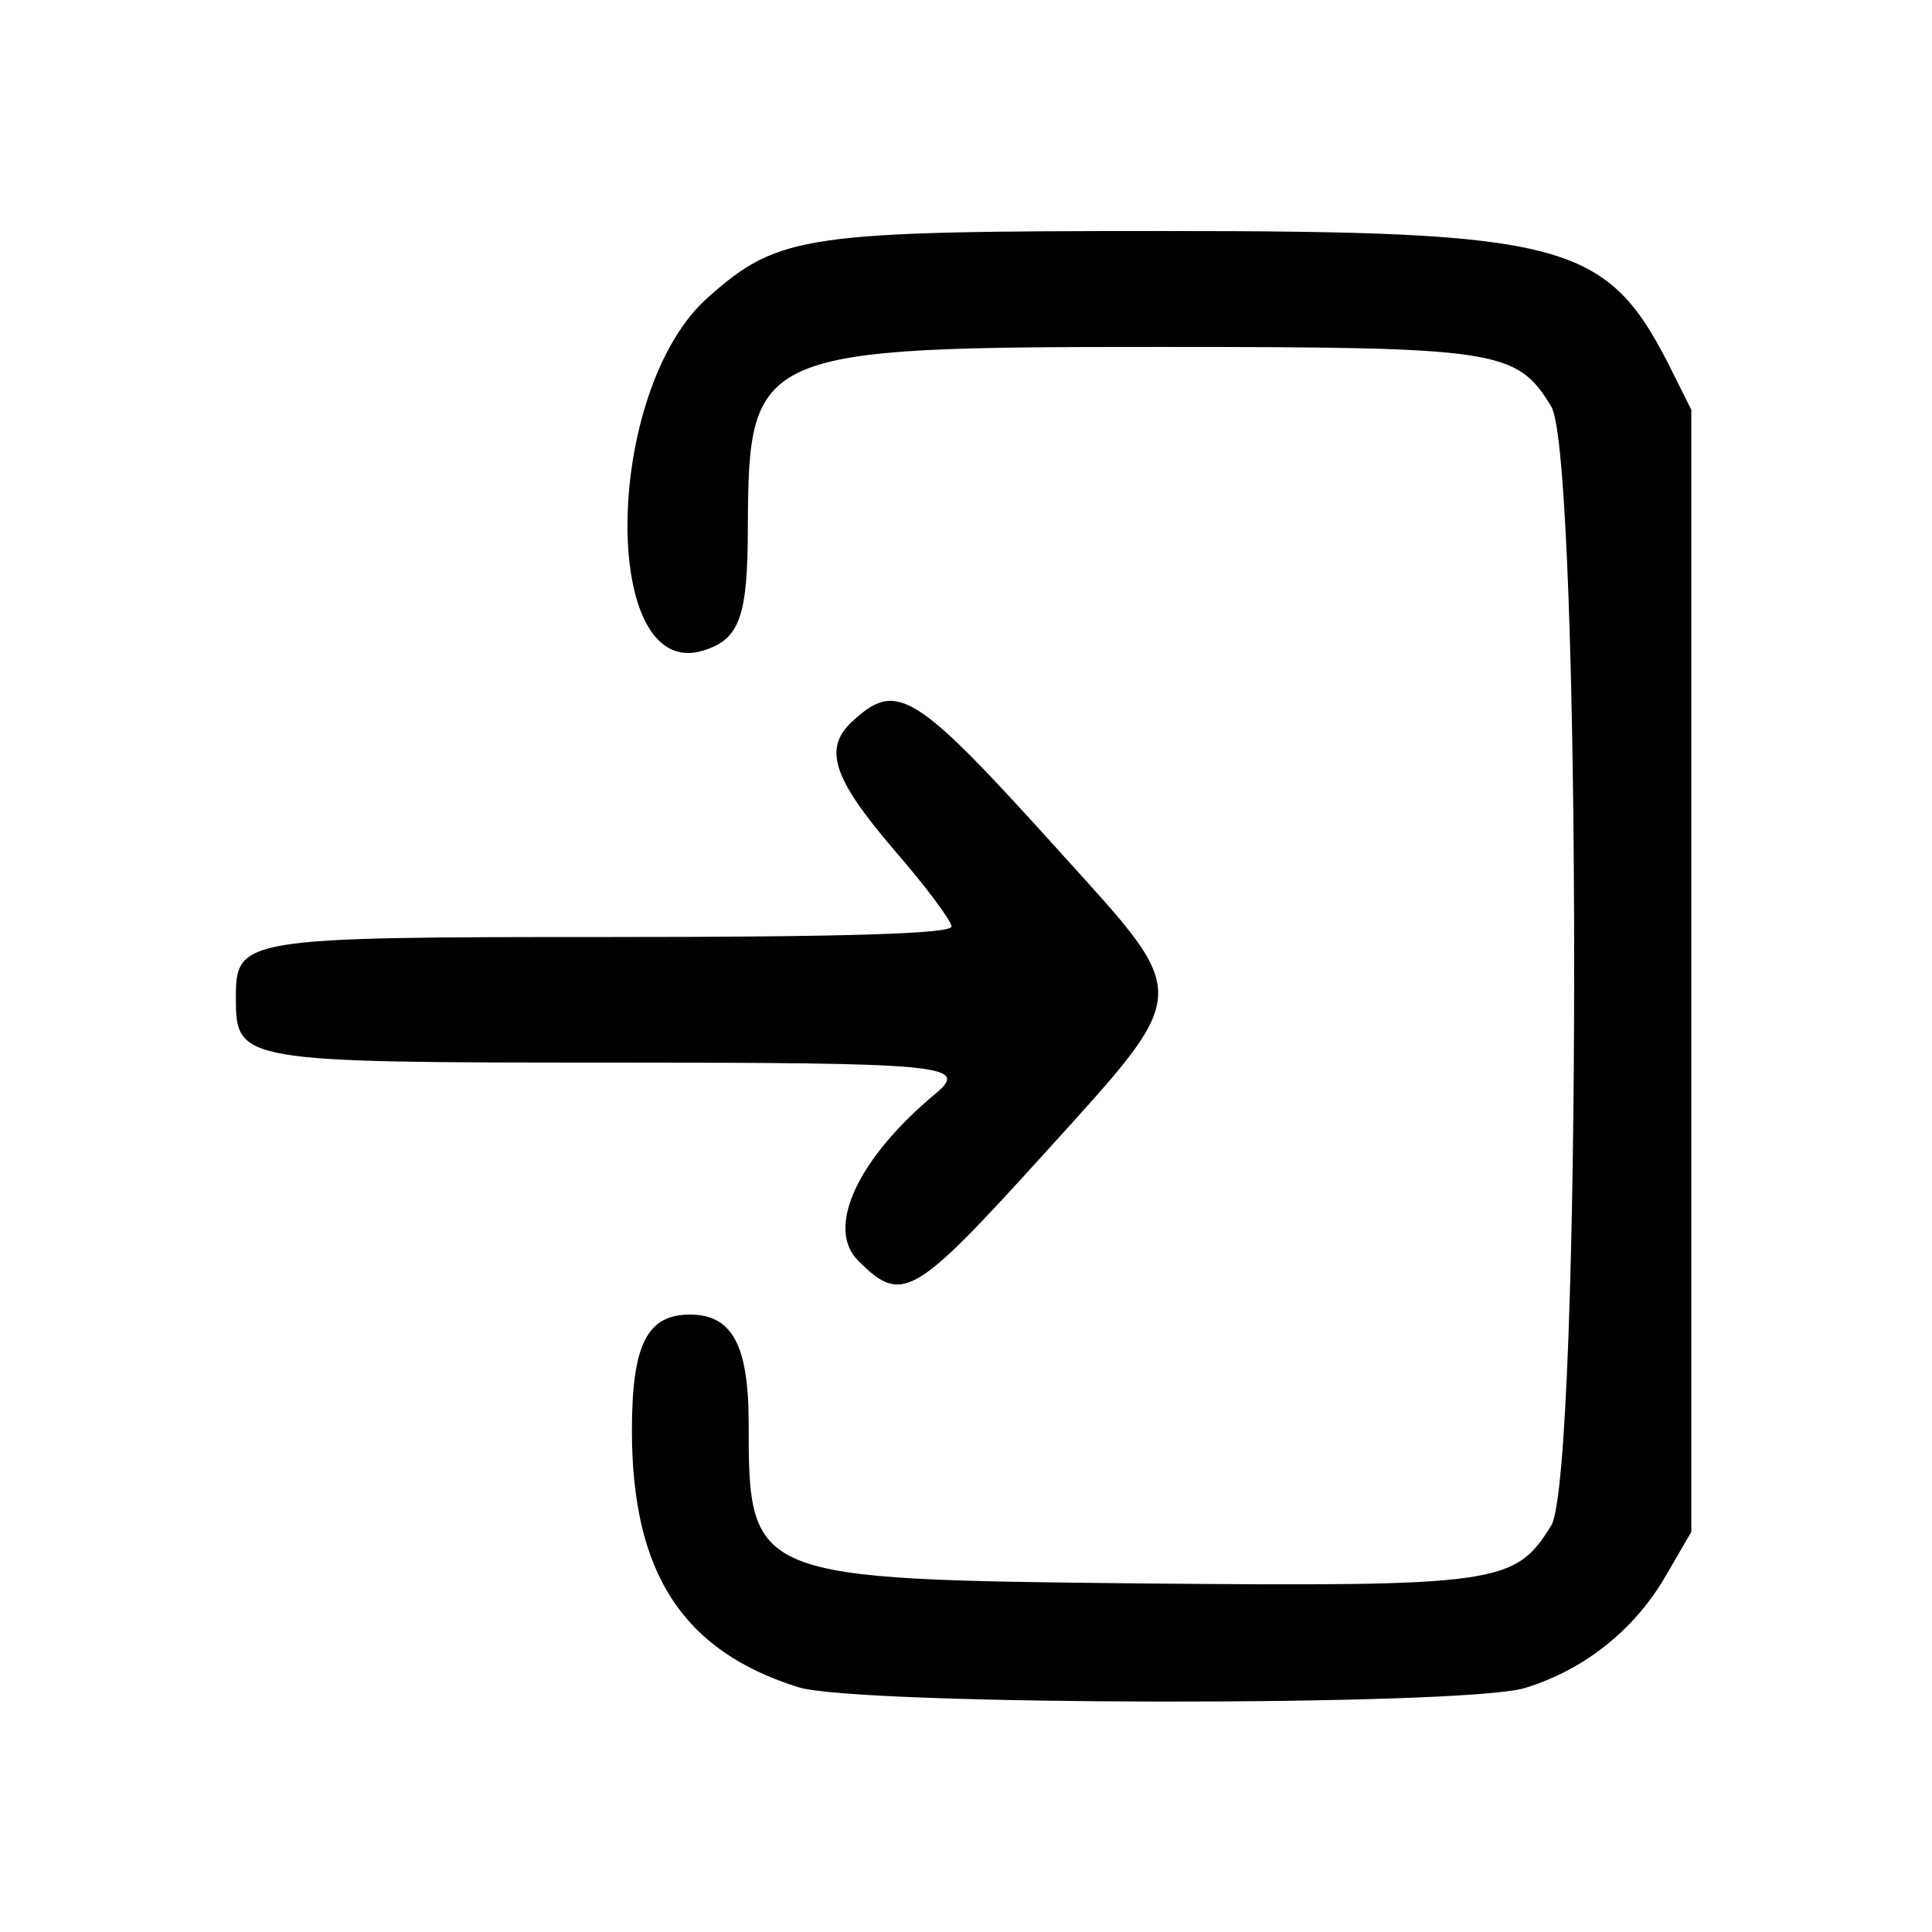
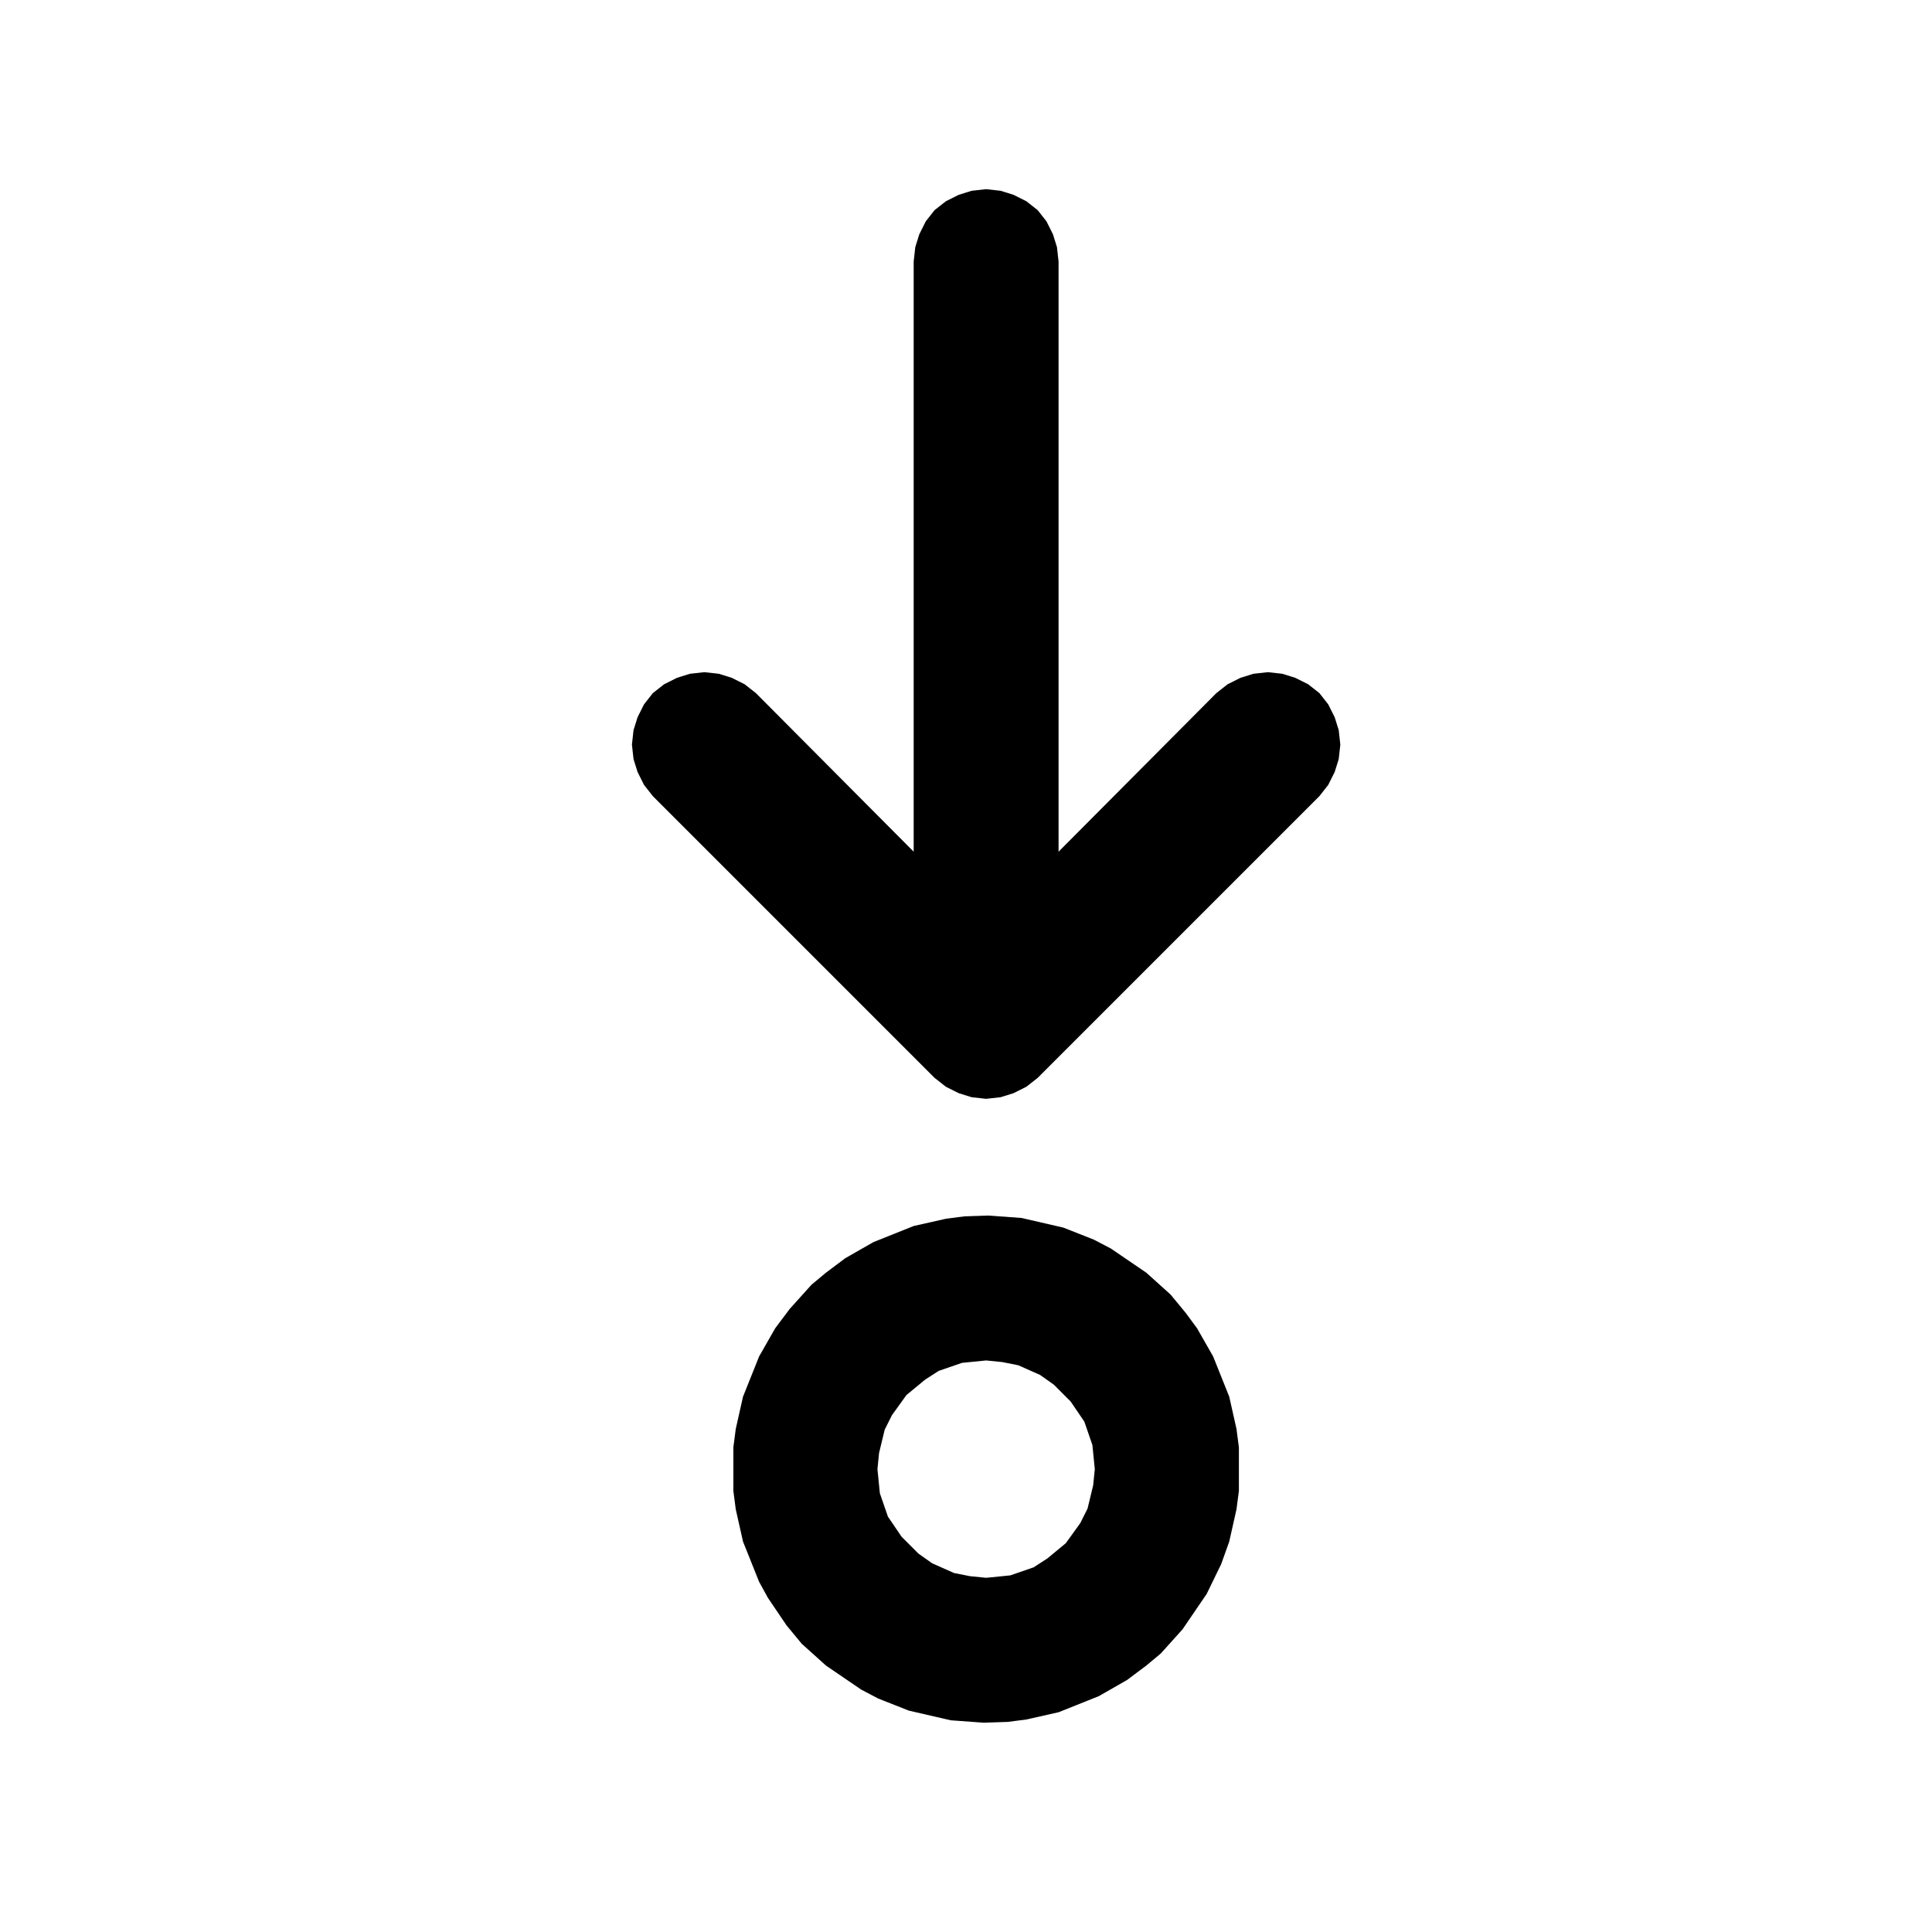
<svg xmlns="http://www.w3.org/2000/svg" width="24" height="24" viewBox="0 0 24 24" fill="currentColor">
-   <path d="M9.92 20.96c-1.44-.45-2.07-1.42-2.07-3.19 0-1.07.19-1.44.72-1.44.52 0 .73.37.73 1.35 0 1.93.03 1.94 4.87 1.99 4.45.04 4.65.01 5.1-.72.38-.62.38-13.28 0-13.9-.43-.71-.66-.74-4.87-.74-5 0-5.1.04-5.11 2.22 0 1.13-.1 1.41-.55 1.55-1.29.41-1.25-3.24.06-4.39.88-.78 1.21-.82 5.67-.82 4.94 0 5.48.14 6.25 1.64l.29.58v13.94l-.32.55a3.05 3.05 0 0 1-1.75 1.39c-.77.23-8.27.22-9.02-.01" />
-   <path d="M10.66 15.66c-.41-.41 0-1.28.98-2.09.4-.34.04-.37-4.02-.37-4.64 0-4.69-.01-4.69-.8 0-.75.06-.76 4.68-.76 2.87 0 4.21-.04 4.21-.13 0-.07-.32-.5-.72-.96-.76-.89-.88-1.26-.5-1.6.55-.5.77-.36 2.6 1.67 1.61 1.78 1.62 1.67-.2 3.68-1.65 1.82-1.79 1.91-2.34 1.36" />
+   <path d="m11.75 13.5-.14-.11-3.5-3.5L8 9.75l-.08-.16-.05-.16-.02-.18.02-.18.05-.16.08-.16.11-.14.14-.11.16-.08.16-.05.18-.02.18.02.16.05.16.08.14.11 1.96 1.97V3.25l.02-.18.05-.16.08-.16.11-.14.14-.11.16-.08.16-.05.18-.02.18.02.16.05.16.08.14.11.11.14.08.16.05.16.02.18v7.33l1.96-1.97.14-.11.16-.08.16-.05.18-.02.18.02.16.05.16.08.14.11.11.14.08.16.05.16.02.18-.02.18-.05.16-.08.16-.11.14-3.5 3.5-.14.11-.16.08-.16.05-.18.02-.18-.02-.16-.05zm3.64 4.48v.54l-.03.23-.09.4-.1.28-.18.37-.3.44-.27.3-.18.15-.24.18-.35.2-.5.2-.4.09-.23.03-.3.01-.41-.03-.52-.12-.38-.15-.21-.11-.44-.3-.3-.27-.19-.23-.23-.34-.11-.2-.2-.5-.09-.4-.03-.23v-.54l.03-.23.09-.4.2-.5.2-.35.18-.24.27-.3.18-.15.24-.18.35-.2.5-.2.4-.09.23-.03.3-.01.41.03.52.12.38.15.21.11.44.3.3.27.19.23.14.19.2.35.2.5.09.4zm-1.81.47.02-.2-.03-.3-.1-.29-.17-.25-.21-.21-.17-.12-.27-.12-.2-.04-.2-.02-.3.03-.29.1-.17.11-.23.19-.18.25-.09.18-.07.29-.02.2.03.3.1.29.17.25.21.21.17.12.27.12.2.04.2.02.3-.03.29-.1.17-.11.23-.19.18-.25.09-.18z" />
</svg>
